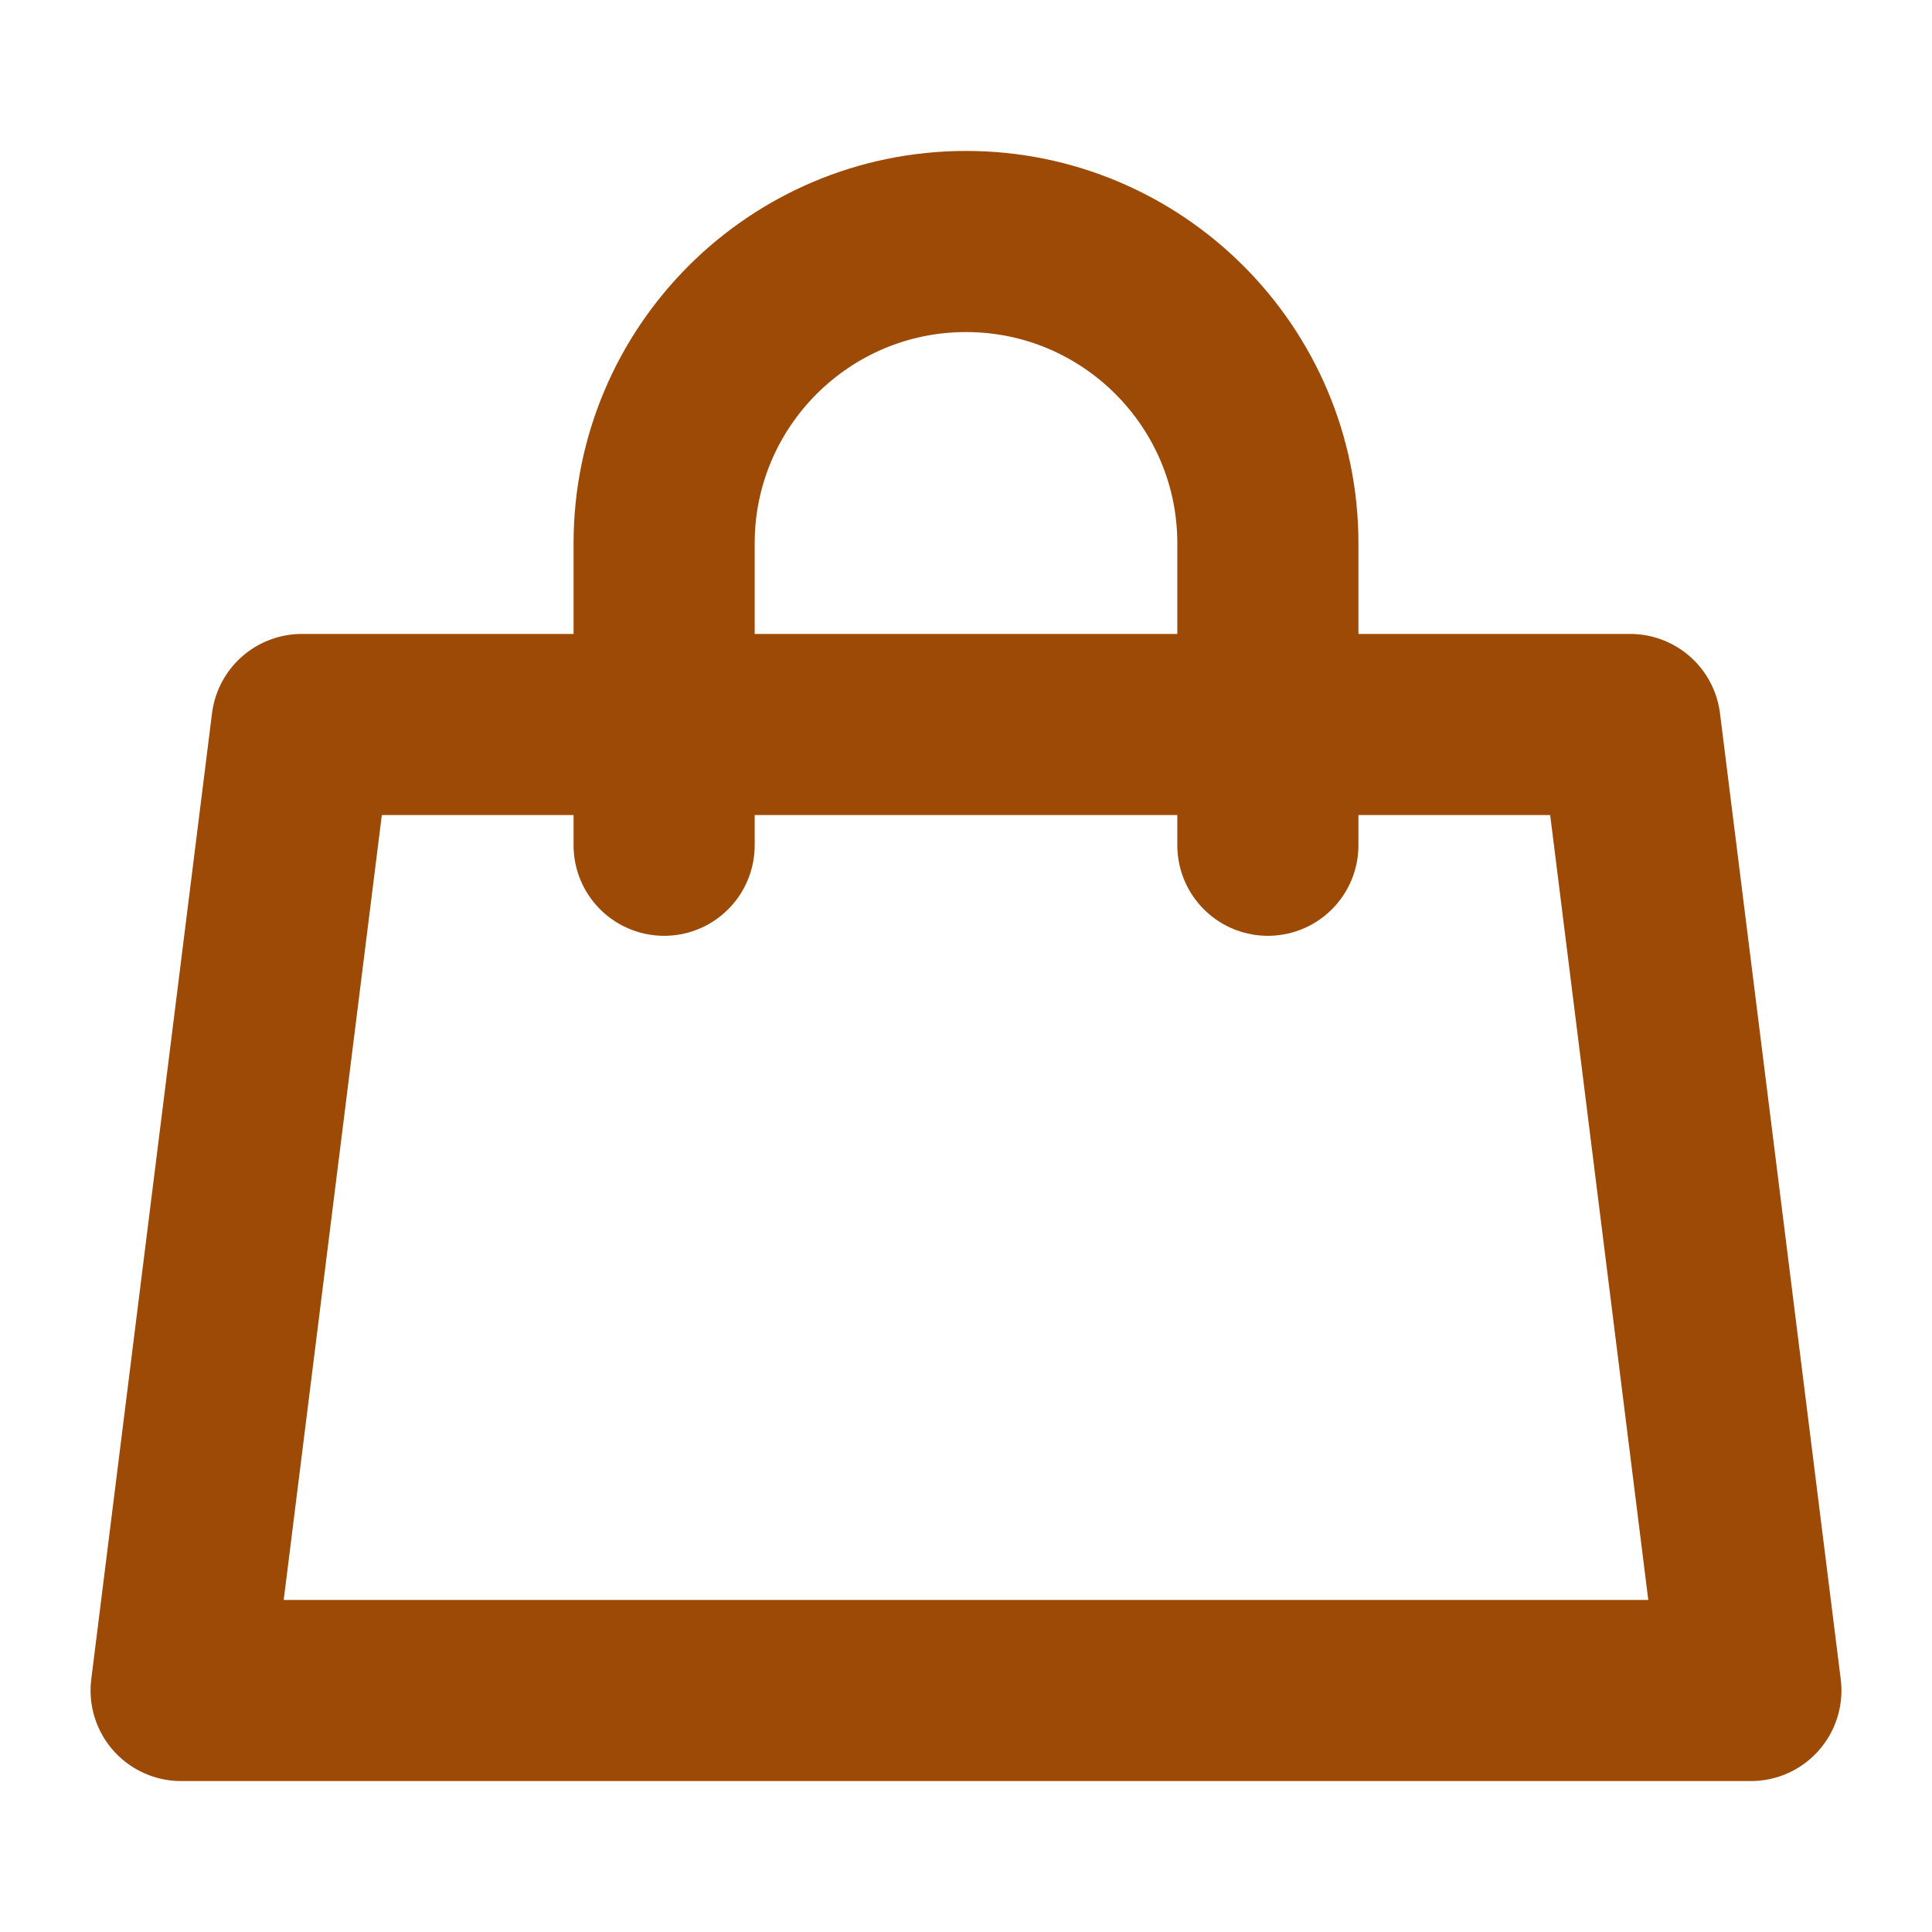
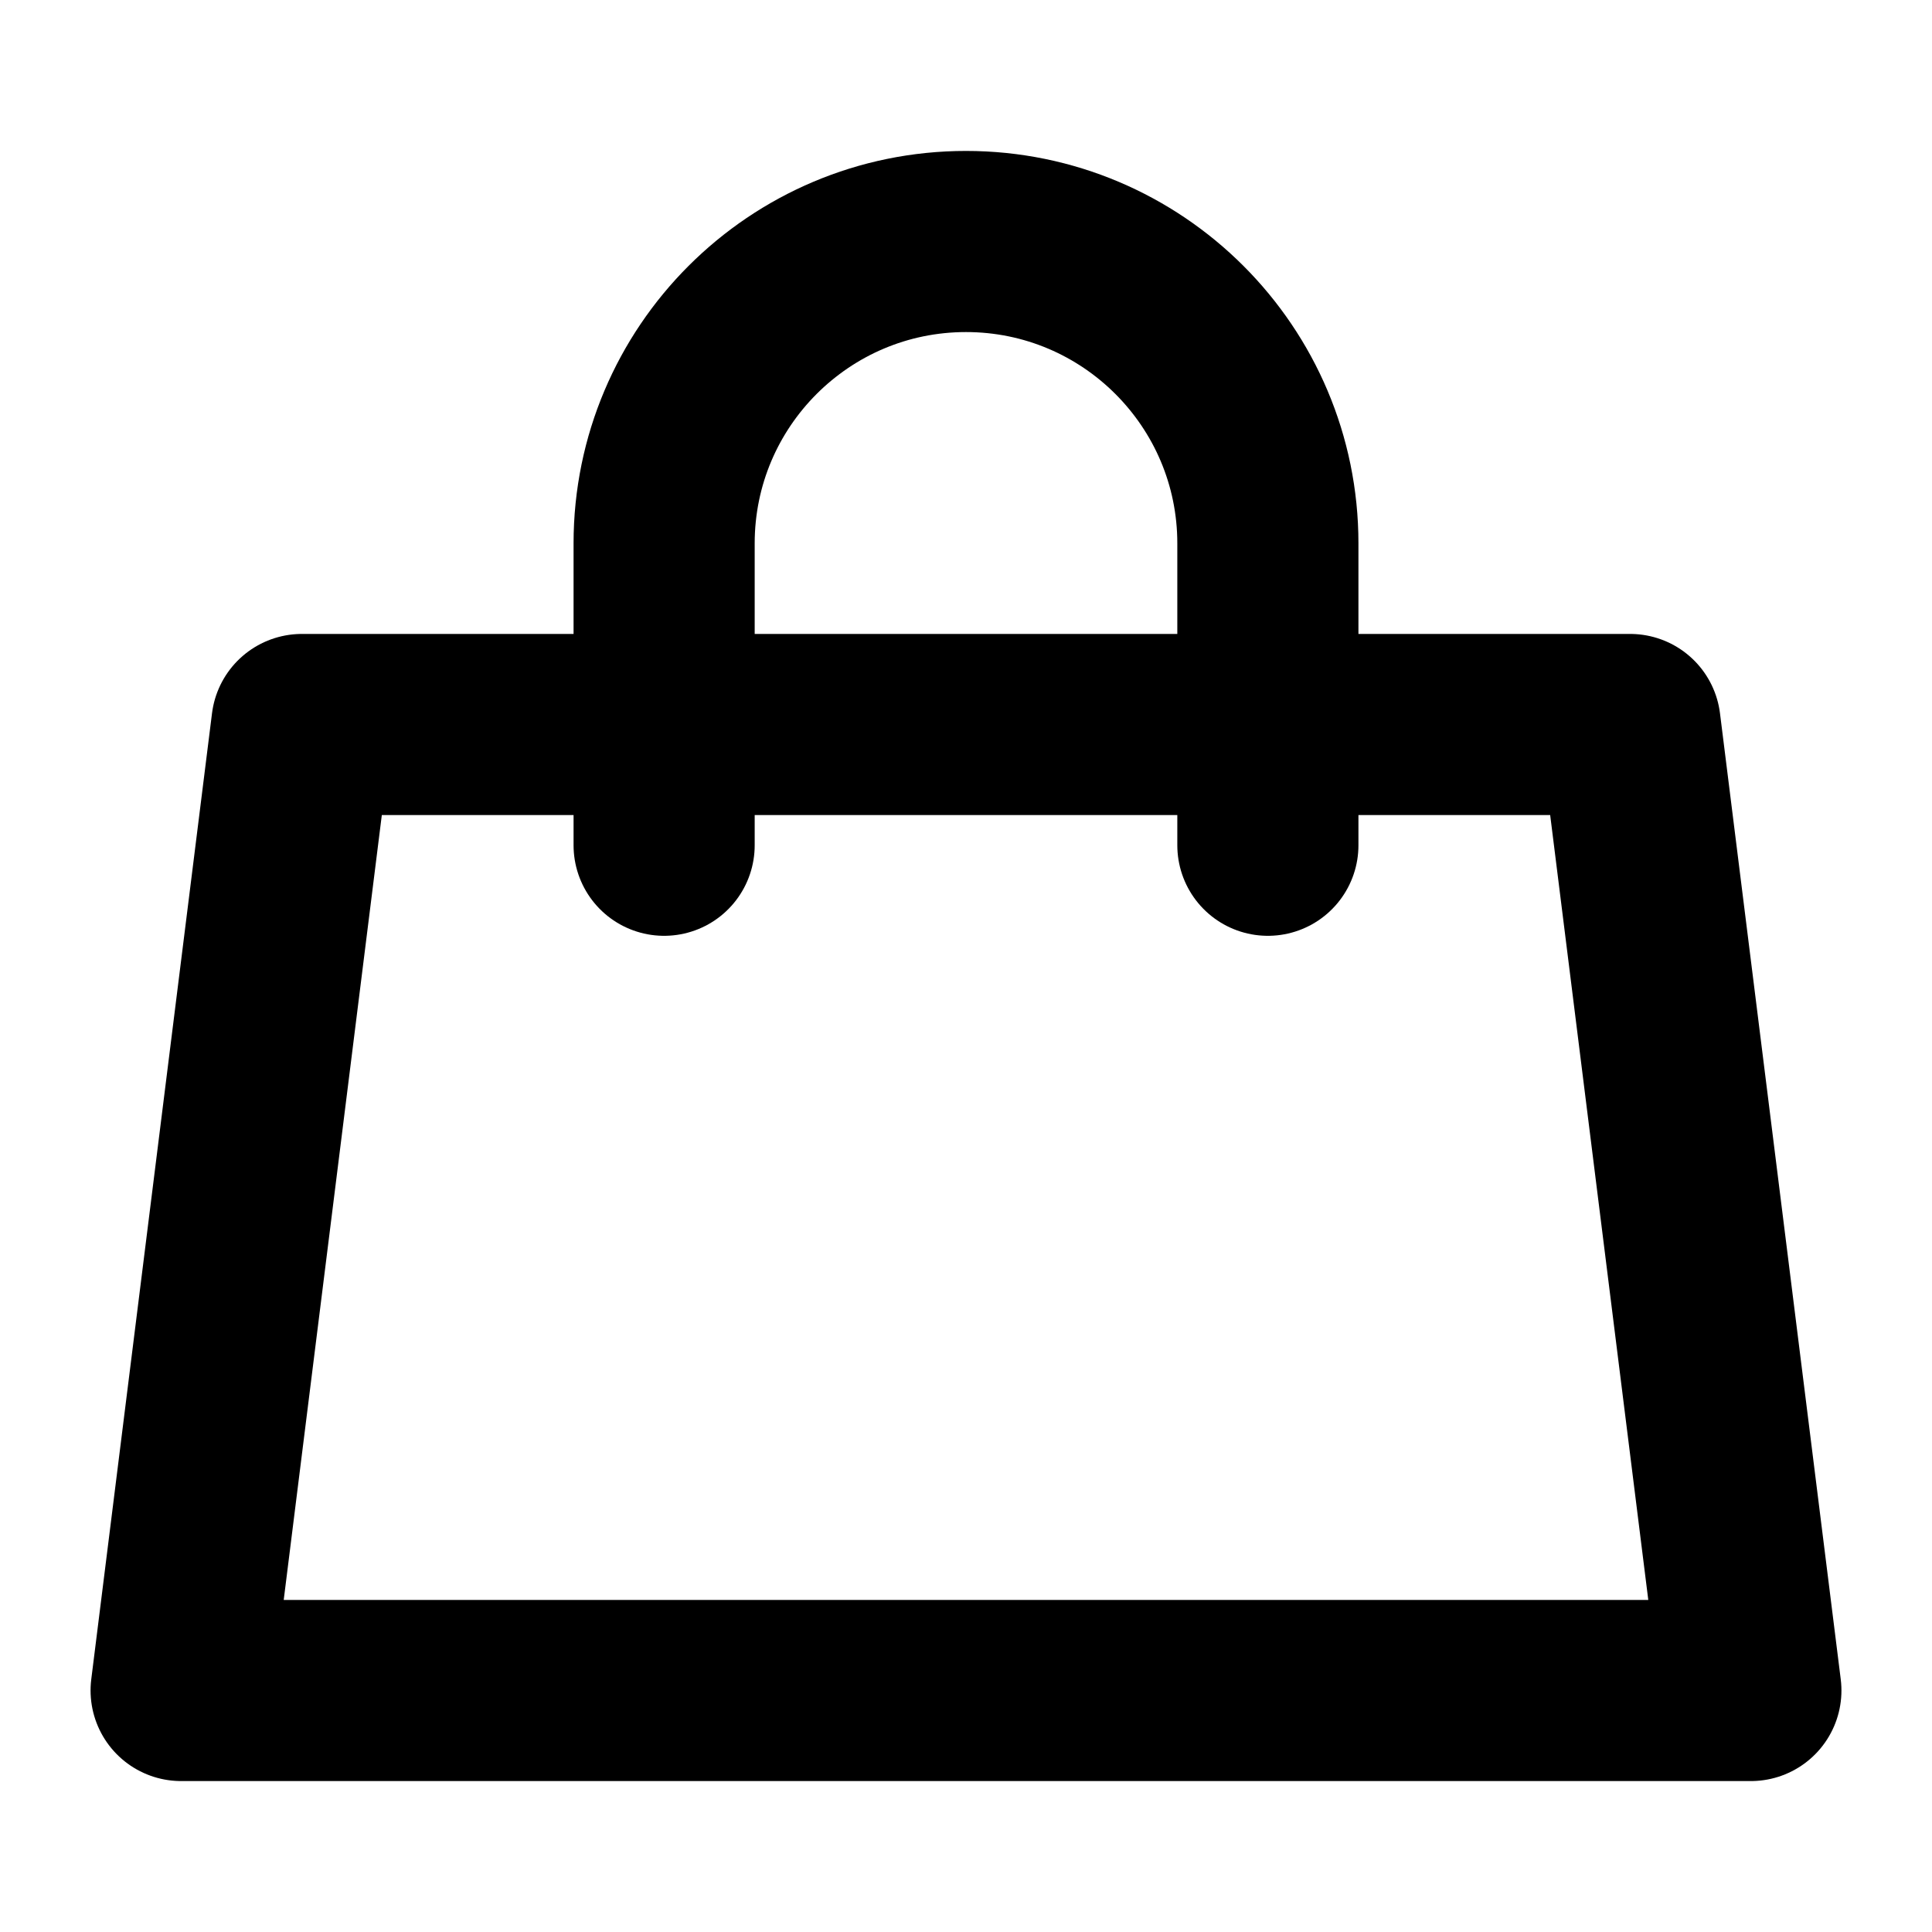
<svg xmlns="http://www.w3.org/2000/svg" width="16" height="16" viewBox="0 0 16 16" fill="none">
-   <path d="M5.5 7V4.5C5.5 3.12 6.62 2 8 2C9.38 2 10.5 3.12 10.5 4.5V7M2.5 6H13.5L14.5 14H1.5L2.5 6Z" stroke="#9D4A06" stroke-width="1.5" stroke-linecap="round" stroke-linejoin="round" />
+   <path d="M5.5 7V4.5C5.5 3.12 6.62 2 8 2C9.38 2 10.5 3.12 10.5 4.5V7M2.5 6H13.5L14.5 14H1.5L2.5 6Z" stroke="currentColor" stroke-width="1.5" stroke-linecap="round" stroke-linejoin="round" />
</svg>
